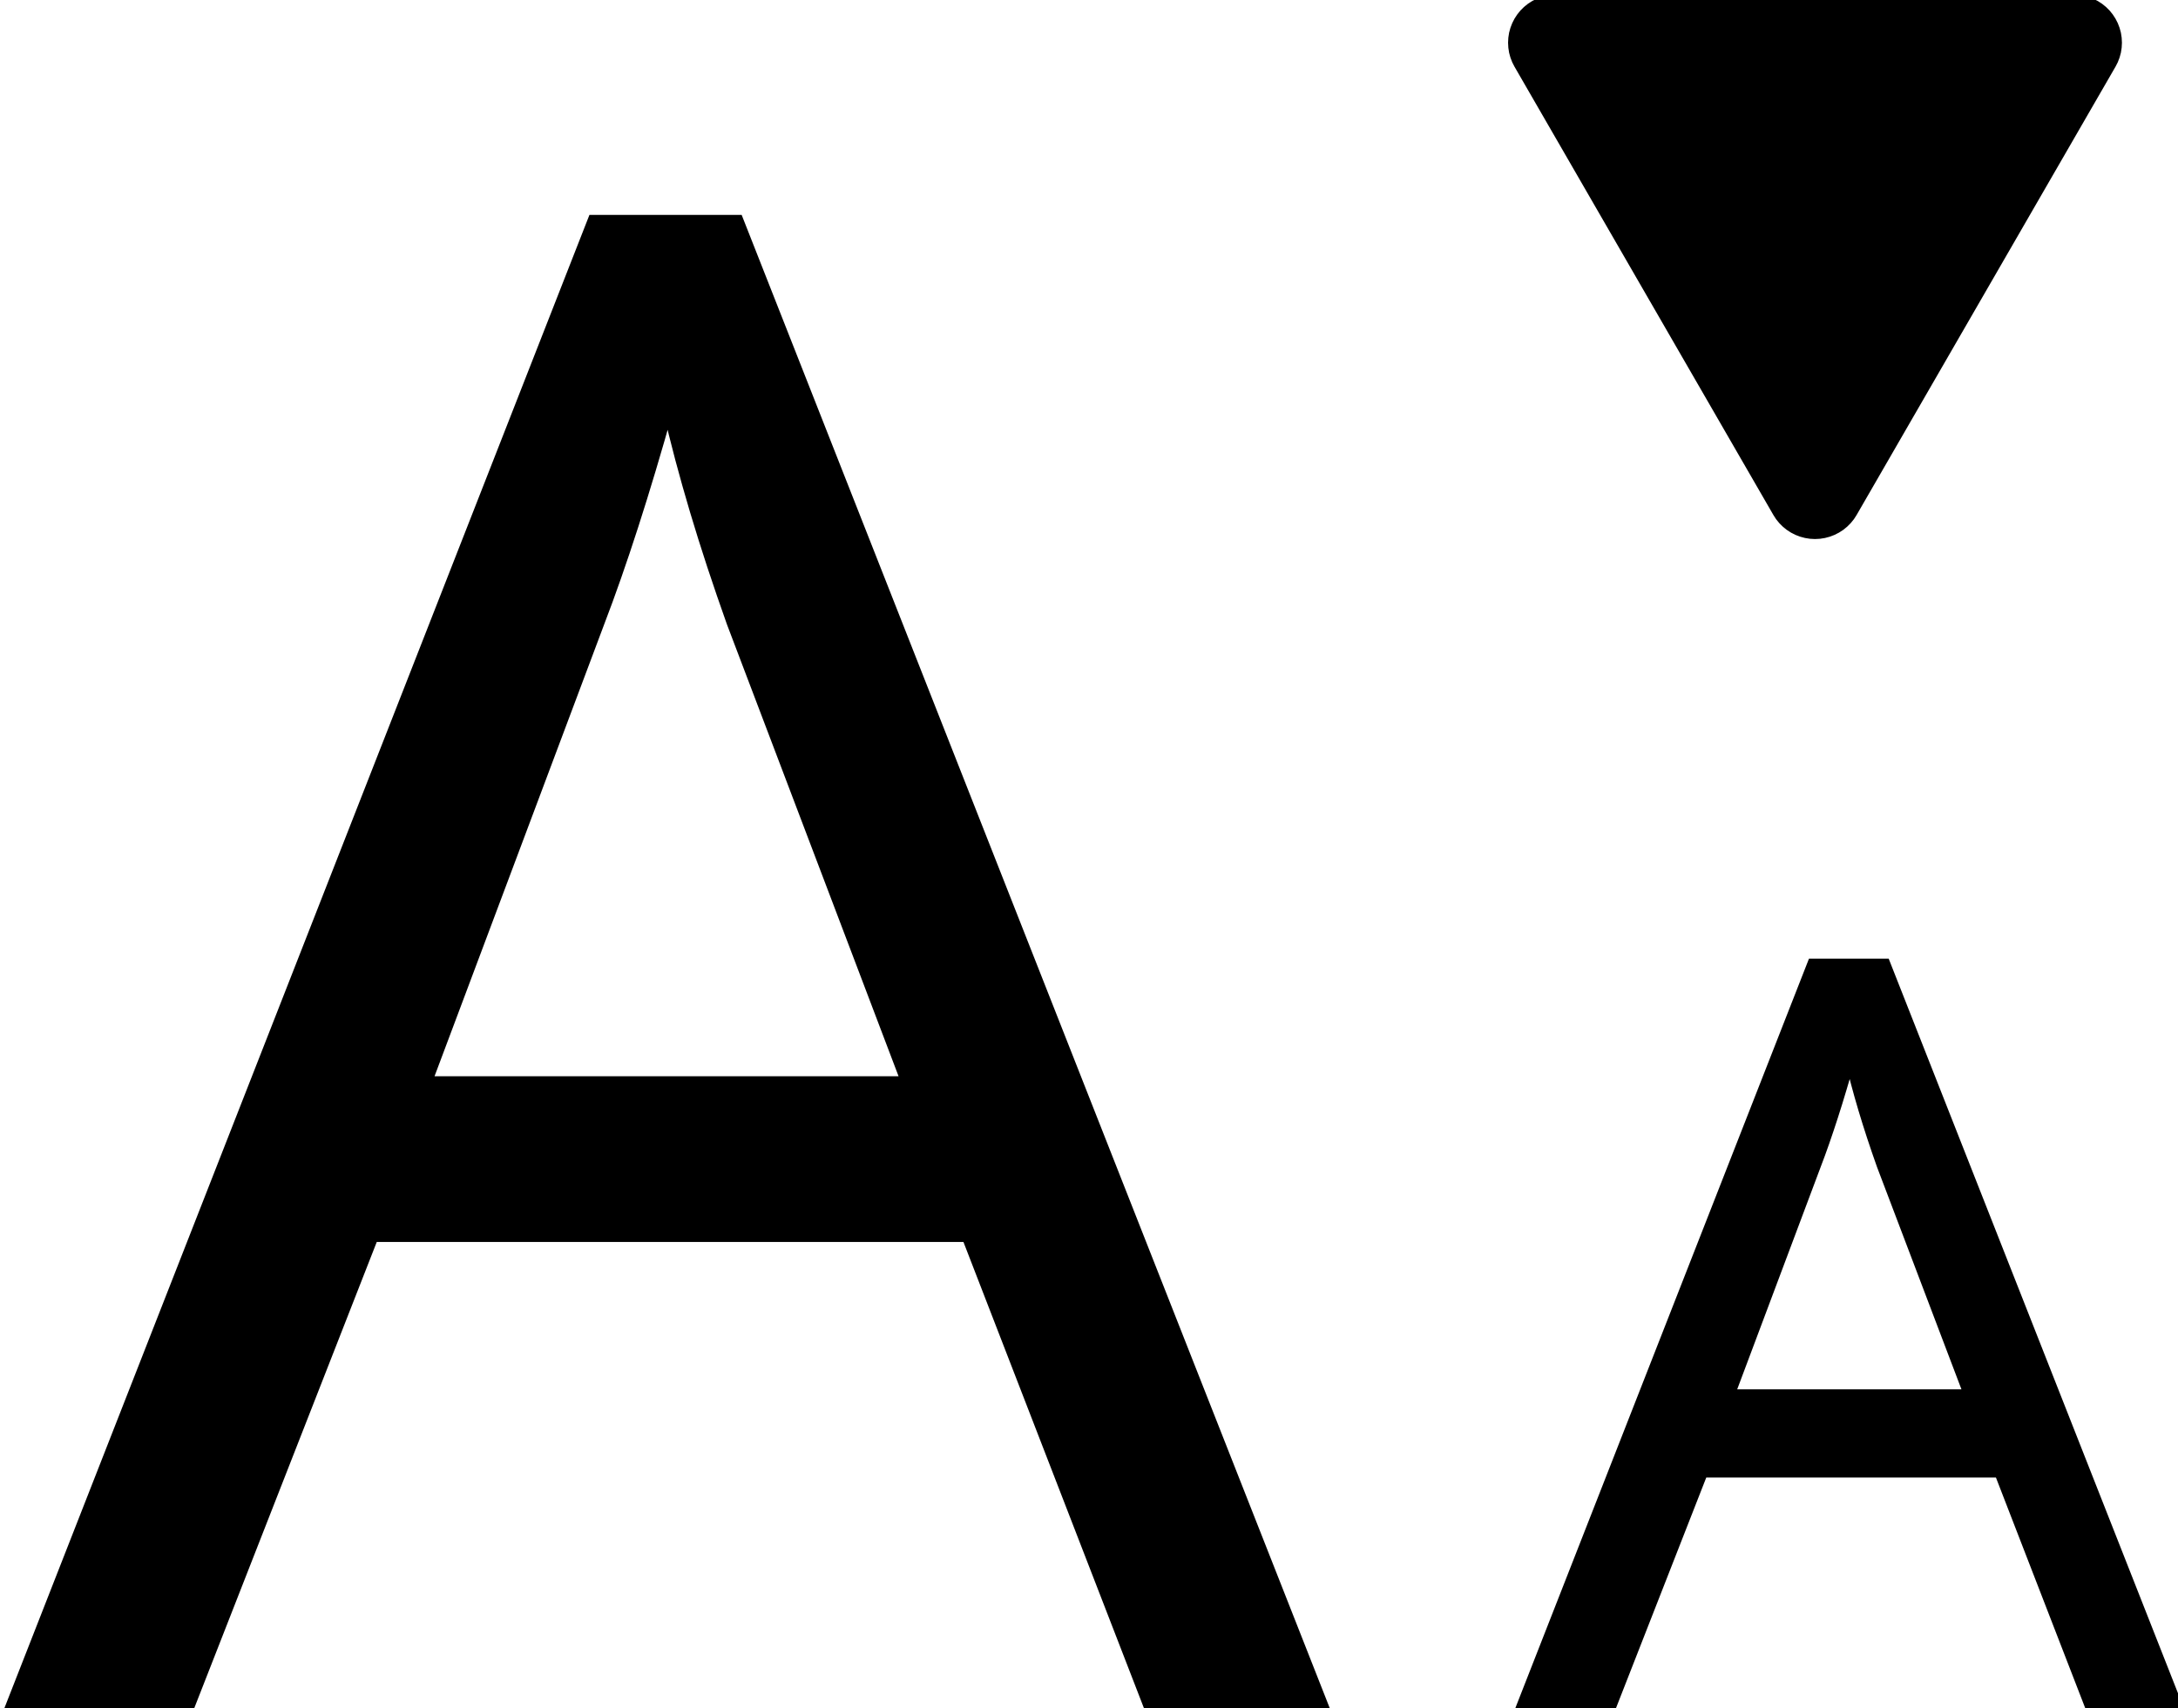
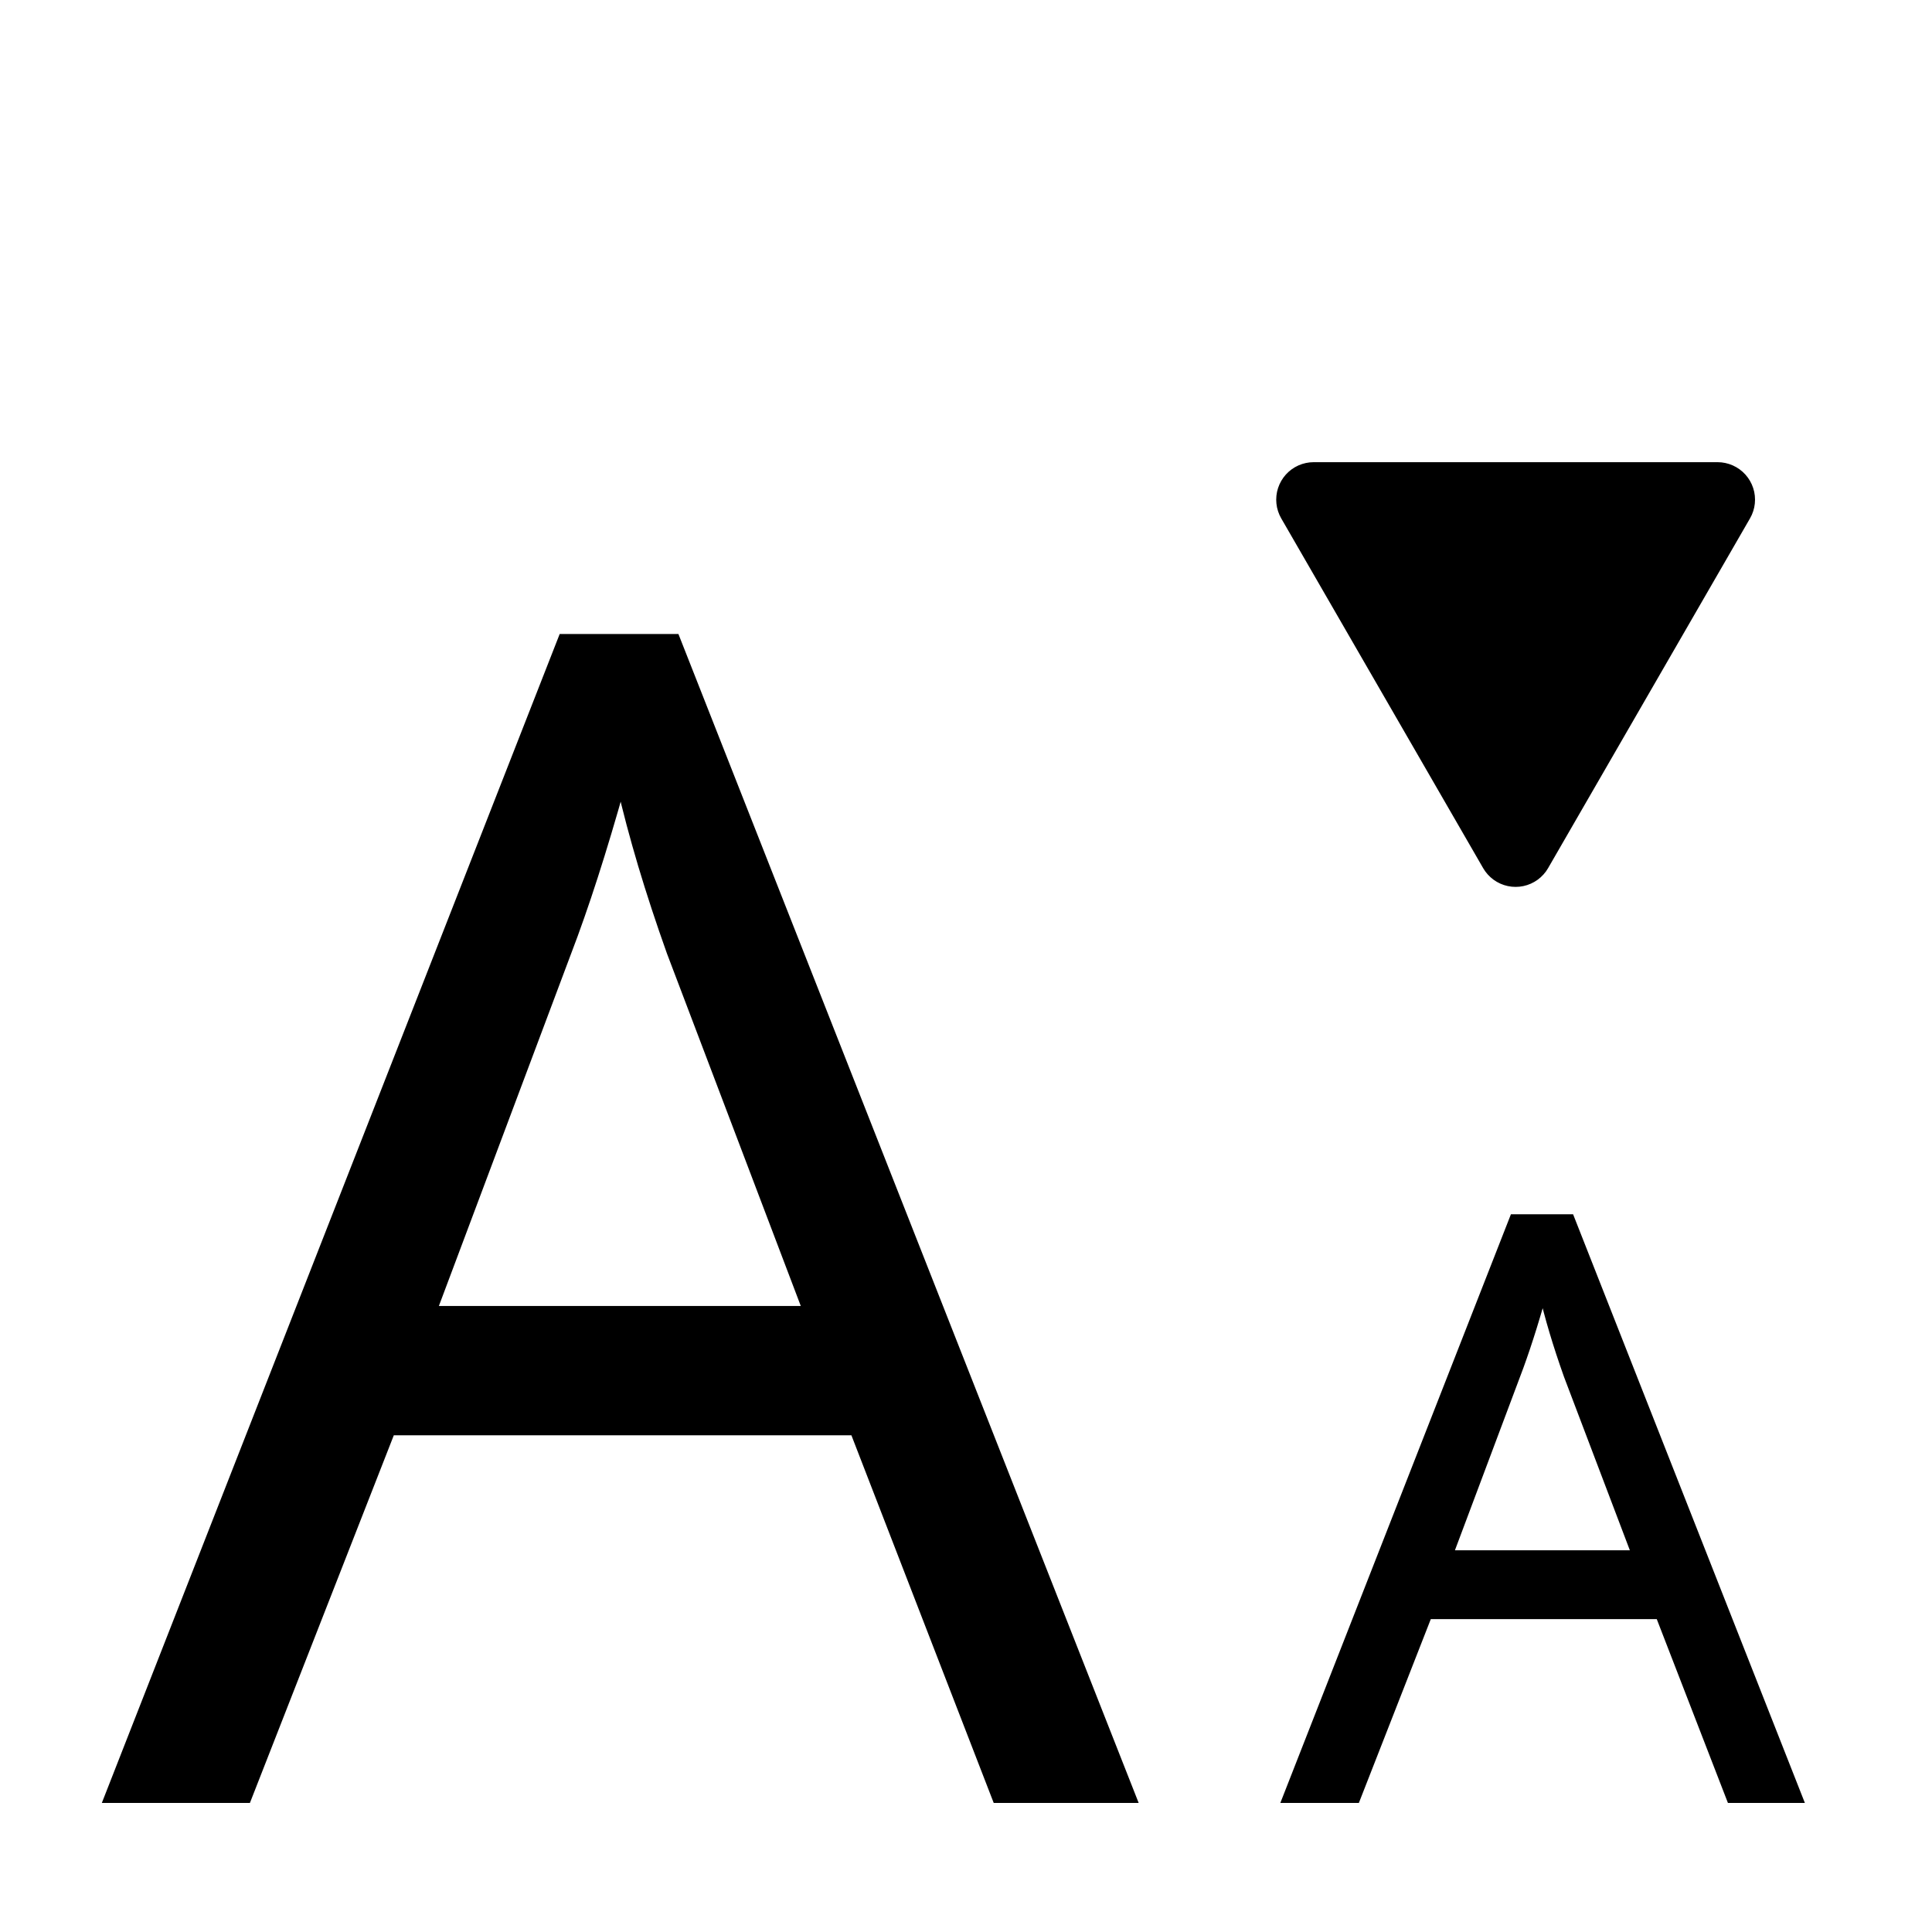
- <svg xmlns="http://www.w3.org/2000/svg" width="102mm" height="80mm" viewBox="-32 -80 102 80" version="1.1">
-   <path d=" M 53.209,-55.011 L 53.416,-55.044 L 53.618,-55.098 L 53.813,-55.173 L 54,-55.268 L 54.176,-55.382  L 54.338,-55.514 L 54.486,-55.662 L 54.618,-55.824 L 54.732,-56 L 66.856,-77 L 66.951,-77.186  L 67.026,-77.382 L 67.081,-77.584 L 67.113,-77.791 L 67.124,-78 L 67.113,-78.209 L 67.081,-78.416  L 67.026,-78.618 L 66.951,-78.814 L 66.856,-79 L 66.742,-79.176 L 66.611,-79.338 L 66.463,-79.486  L 66.3,-79.618 L 66.124,-79.732 L 65.938,-79.827 L 65.742,-79.902 L 65.54,-79.956 L 65.333,-79.989  L 65.124,-80 L 40.876,-80 L 40.667,-79.989 L 40.46,-79.956 L 40.258,-79.902 L 40.062,-79.827  L 39.876,-79.732 L 39.7,-79.618 L 39.537,-79.486 L 39.389,-79.338 L 39.258,-79.176 L 39.144,-79  L 39.049,-78.814 L 38.974,-78.618 L 38.919,-78.416 L 38.887,-78.209 L 38.876,-78 L 38.887,-77.791  L 38.919,-77.584 L 38.974,-77.382 L 39.049,-77.186 L 39.144,-77 L 51.268,-56 L 51.382,-55.824  L 51.514,-55.662 L 51.662,-55.514 L 51.824,-55.382 L 52,-55.268 L 52.187,-55.173 L 52.382,-55.098  L 52.584,-55.044 L 52.791,-55.011 L 53,-55 z M -14.526,-22.073 L 13.291,-22.073 L 21.835,-0 L 30,-0 L 2.563,-69.684 L -4.225,-69.684  L -31.52,-0 L -23.165,-0 z M -12.01,-29.336 L -3.94,-50.839 L -3.547,-51.888 L -3.151,-52.996 L -2.752,-54.161 L -2.35,-55.384  L -1.945,-56.665 L -1.537,-58.004 L -1.126,-59.401 L -0.712,-60.855 L -0.437,-59.702 L -0.134,-58.52  L 0.198,-57.311 L 0.557,-56.073 L 0.945,-54.806 L 1.361,-53.512 L 1.806,-52.19 L 2.278,-50.839  L 10.443,-29.336 z M 47.737,-11.037 L 61.645,-11.037 L 65.918,-0 L 70,-0 L 56.281,-34.842 L 52.888,-34.842  L 39.24,-0 L 43.417,-0 z M 48.995,-14.668 L 53.03,-25.419 L 53.227,-25.944 L 53.425,-26.498 L 53.624,-27.081 L 53.825,-27.692  L 54.028,-28.333 L 54.231,-29.002 L 54.437,-29.7 L 54.644,-30.428 L 54.781,-29.851 L 54.933,-29.26  L 55.099,-28.655 L 55.279,-28.036 L 55.473,-27.403 L 55.681,-26.756 L 55.903,-26.095 L 56.139,-25.419  L 60.221,-14.668 z " stroke="black" fill="black" stroke-width="0.5" />
+ <svg xmlns="http://www.w3.org/2000/svg" width="100mm" height="100mm" viewBox="-8 -108 116 116" version="1.1">
+   <path d=" M 83.209,-55.011 L 83.416,-55.044 L 83.618,-55.098 L 83.814,-55.173 L 84,-55.268 L 84.176,-55.382  L 84.338,-55.514 L 84.486,-55.662 L 84.618,-55.824 L 84.732,-56 L 96.856,-77 L 96.951,-77.186  L 97.026,-77.382 L 97.081,-77.584 L 97.113,-77.791 L 97.124,-78 L 97.113,-78.209 L 97.081,-78.416  L 97.026,-78.618 L 96.951,-78.814 L 96.856,-79 L 96.742,-79.176 L 96.611,-79.338 L 96.463,-79.486  L 96.3,-79.618 L 96.124,-79.732 L 95.938,-79.827 L 95.742,-79.902 L 95.54,-79.956 L 95.333,-79.989  L 95.124,-80 L 70.876,-80 L 70.667,-79.989 L 70.46,-79.956 L 70.258,-79.902 L 70.062,-79.827  L 69.876,-79.732 L 69.7,-79.618 L 69.537,-79.486 L 69.389,-79.338 L 69.258,-79.176 L 69.144,-79  L 69.049,-78.814 L 68.974,-78.618 L 68.919,-78.416 L 68.887,-78.209 L 68.876,-78 L 68.887,-77.791  L 68.919,-77.584 L 68.974,-77.382 L 69.049,-77.186 L 69.144,-77 L 81.268,-56 L 81.382,-55.824  L 81.514,-55.662 L 81.662,-55.514 L 81.824,-55.382 L 82,-55.268 L 82.186,-55.173 L 82.382,-55.098  L 82.584,-55.044 L 82.791,-55.011 L 83,-55 z M 15.474,-22.073 L 43.291,-22.073 L 51.835,-0 L 60,-0 L 32.563,-69.684 L 25.775,-69.684  L -1.519,-0 L 6.835,-0 z M 17.99,-29.336 L 26.06,-50.839 L 26.453,-51.888 L 26.849,-52.996 L 27.248,-54.161 L 27.65,-55.384  L 28.055,-56.665 L 28.463,-58.004 L 28.874,-59.401 L 29.288,-60.855 L 29.563,-59.702 L 29.866,-58.52  L 30.198,-57.311 L 30.557,-56.073 L 30.945,-54.806 L 31.361,-53.512 L 31.805,-52.19 L 32.278,-50.839  L 40.443,-29.336 z M 77.737,-11.037 L 91.645,-11.037 L 95.918,-0 L 100,-0 L 86.281,-34.842 L 82.888,-34.842  L 69.24,-0 L 73.418,-0 z M 78.995,-14.668 L 83.03,-25.419 L 83.227,-25.944 L 83.424,-26.498 L 83.624,-27.081 L 83.825,-27.692  L 84.028,-28.333 L 84.231,-29.002 L 84.437,-29.7 L 84.644,-30.428 L 84.781,-29.851 L 84.933,-29.26  L 85.099,-28.655 L 85.279,-28.036 L 85.473,-27.403 L 85.681,-26.756 L 85.903,-26.095 L 86.139,-25.419  L 90.221,-14.668 z " stroke="black" fill="black" stroke-width="0.5" />
</svg>
